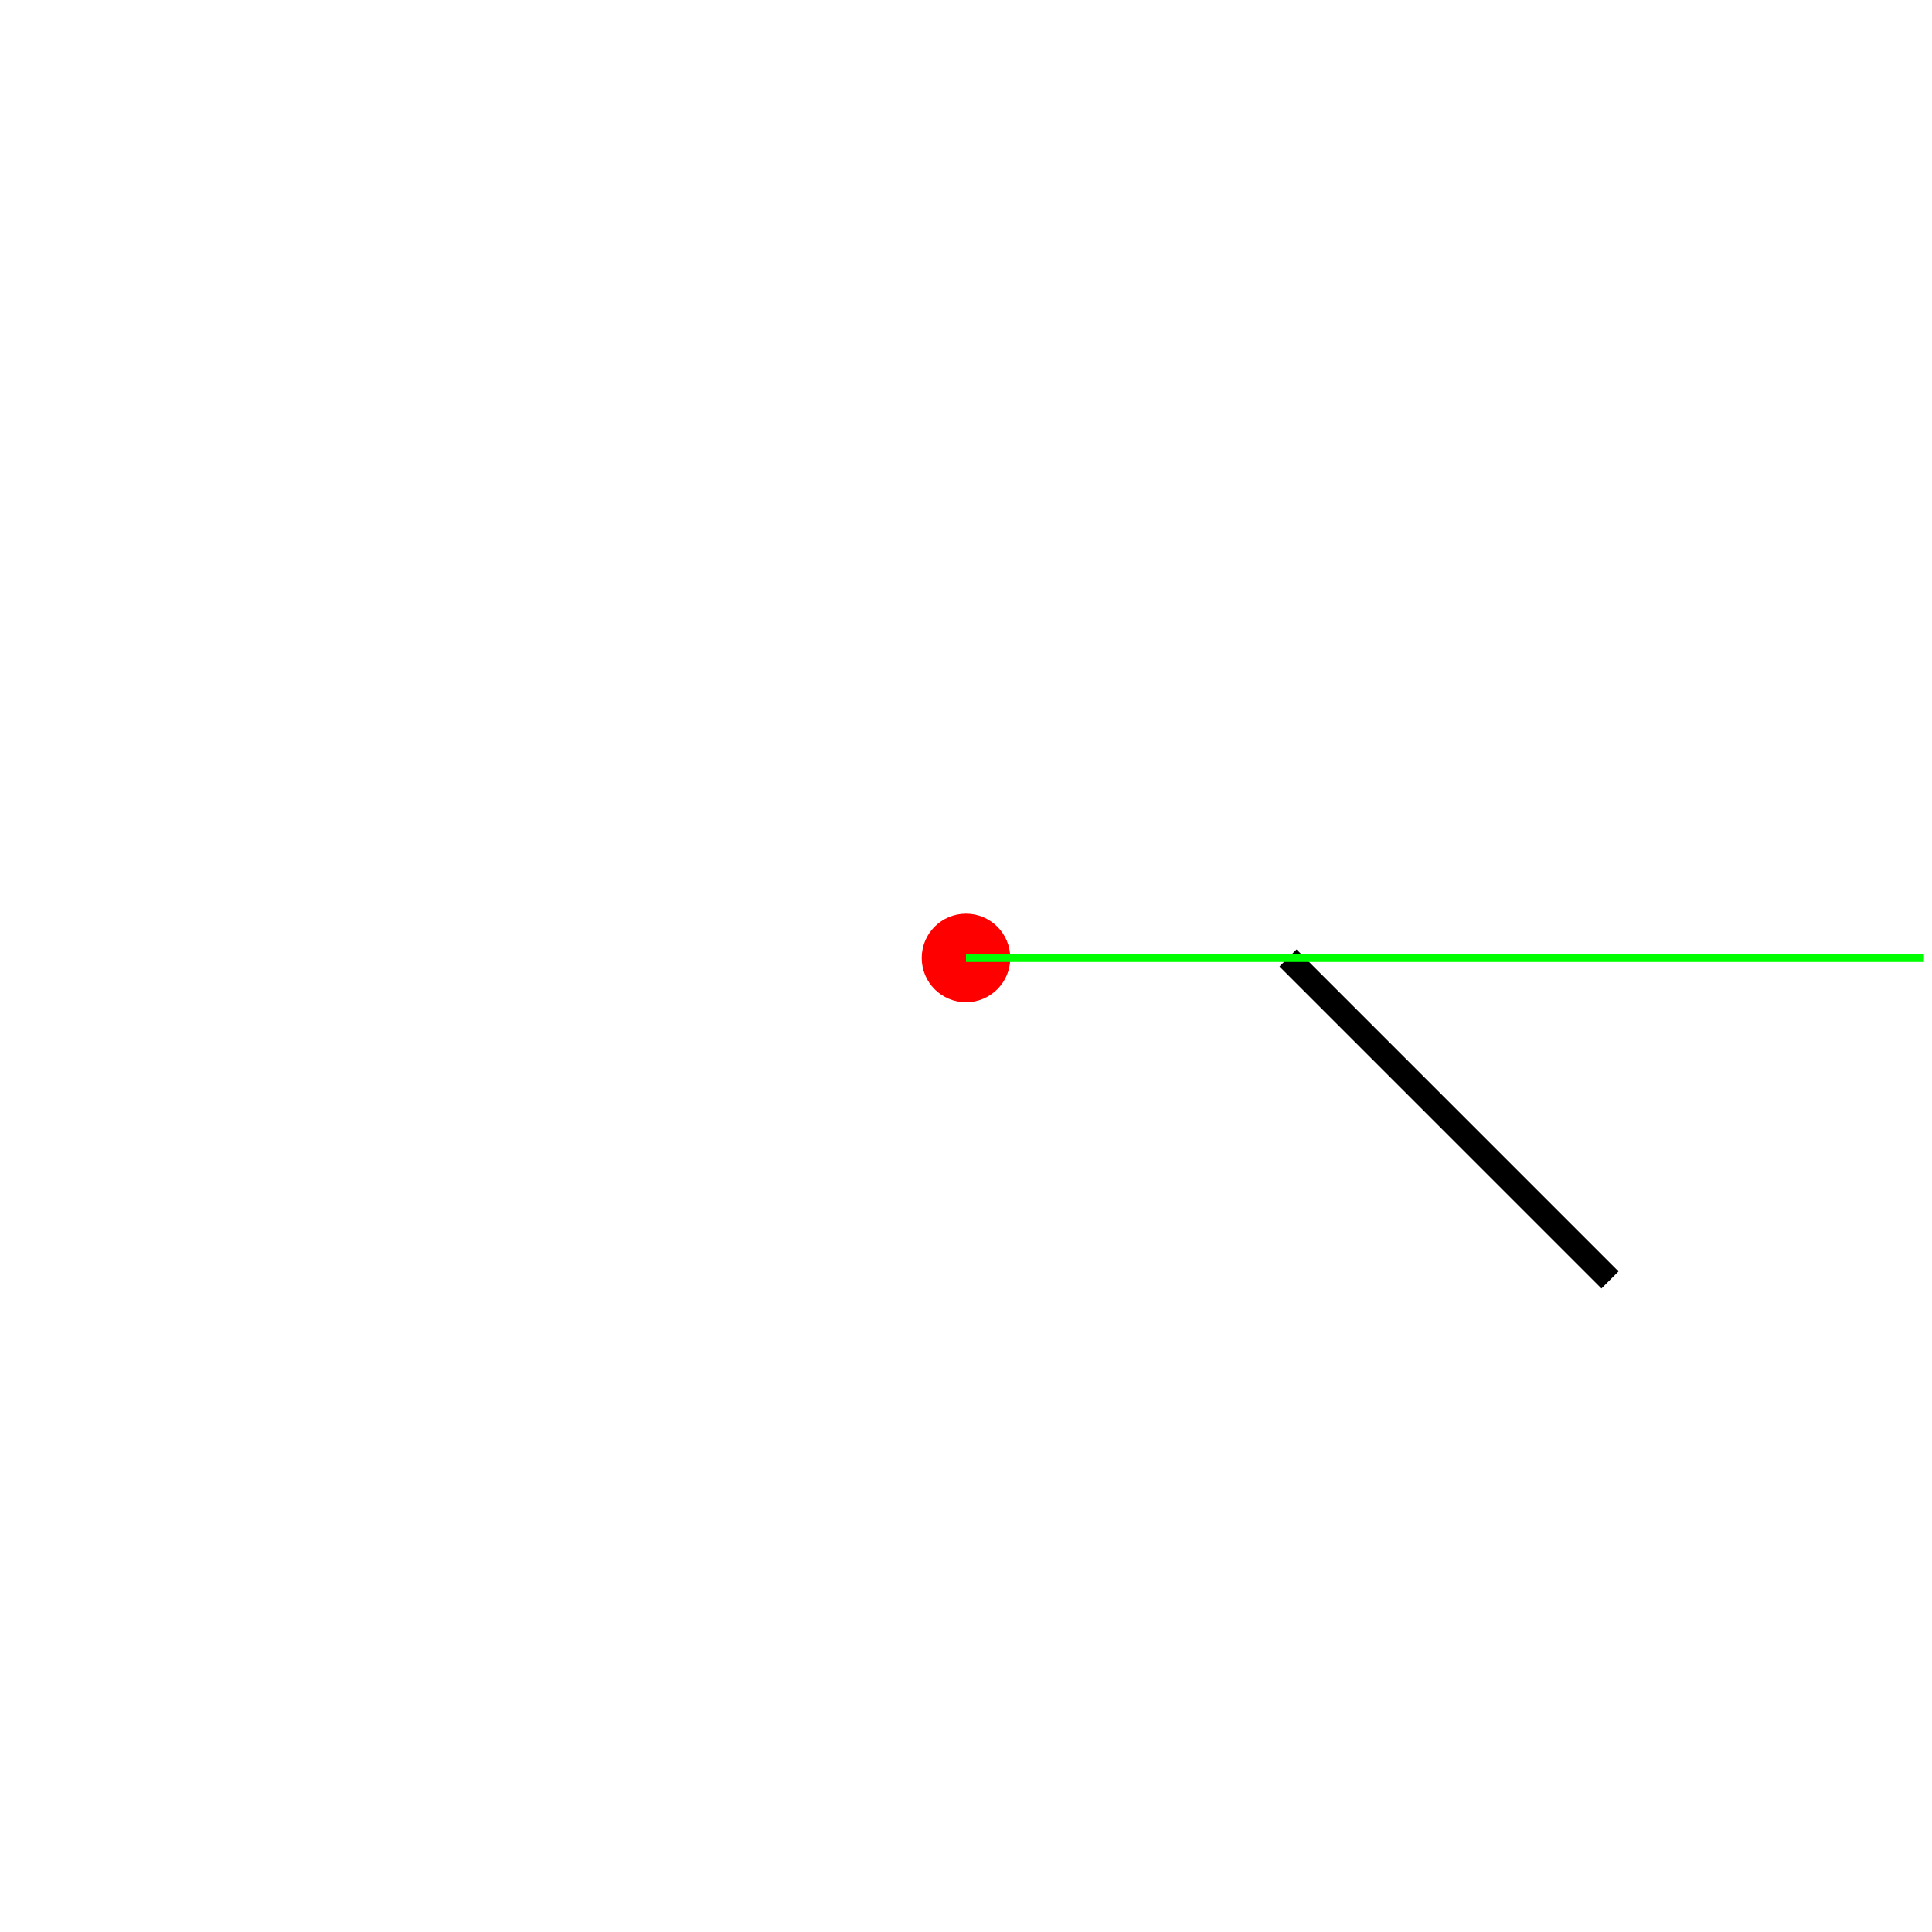
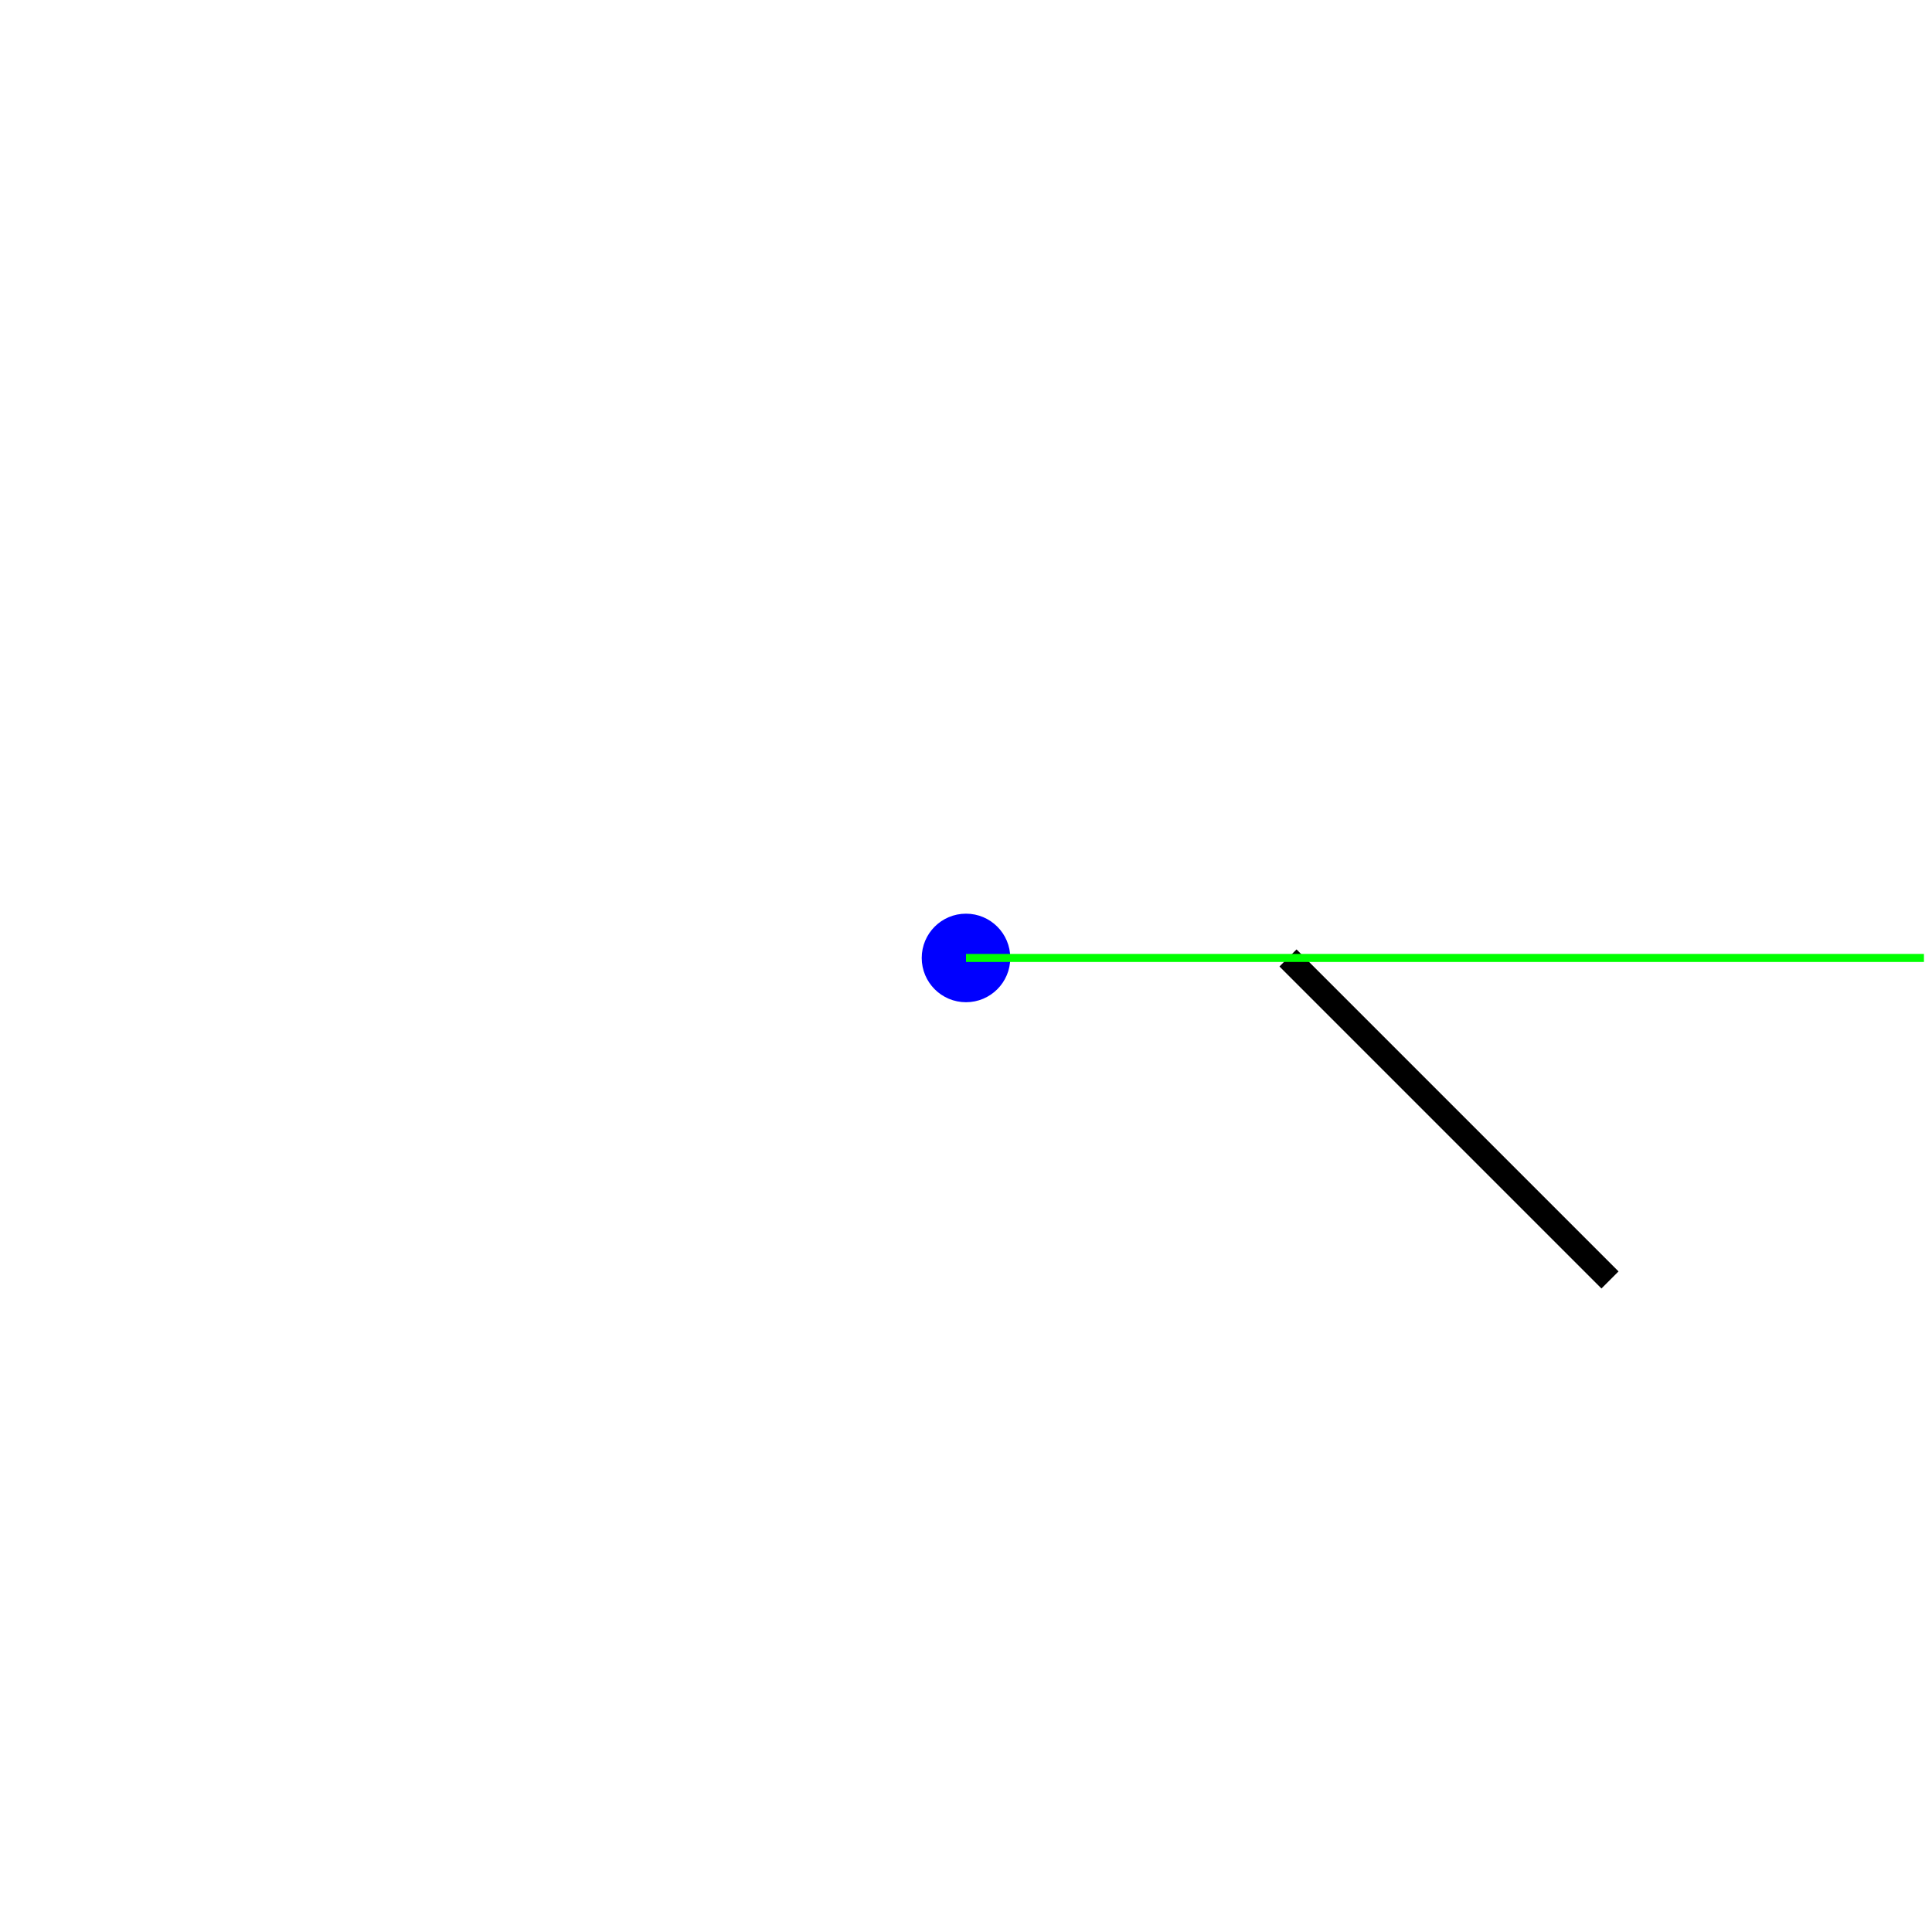
<svg xmlns="http://www.w3.org/2000/svg" version="1.1" width="240" height="240">
  <rect x="0" y="0" width="240" height="240" stroke="#ffffff" fill="#ffffff" />
  <polygon points=" 160,119 200,159 " stroke-width="3" stroke="#000000" fill="none" />
-   <circle cx="120" cy="119" r="5" stroke="#ff0000" fill="#ff0000" />
+   <circle cx="120" cy="119" r="5" stroke="#0000ff" fill="#0000ff" />
  <line x1="120" y1="119" x2="239" y2="119" stroke-width="1" stroke="#00ff00" fill="none" />
</svg>
